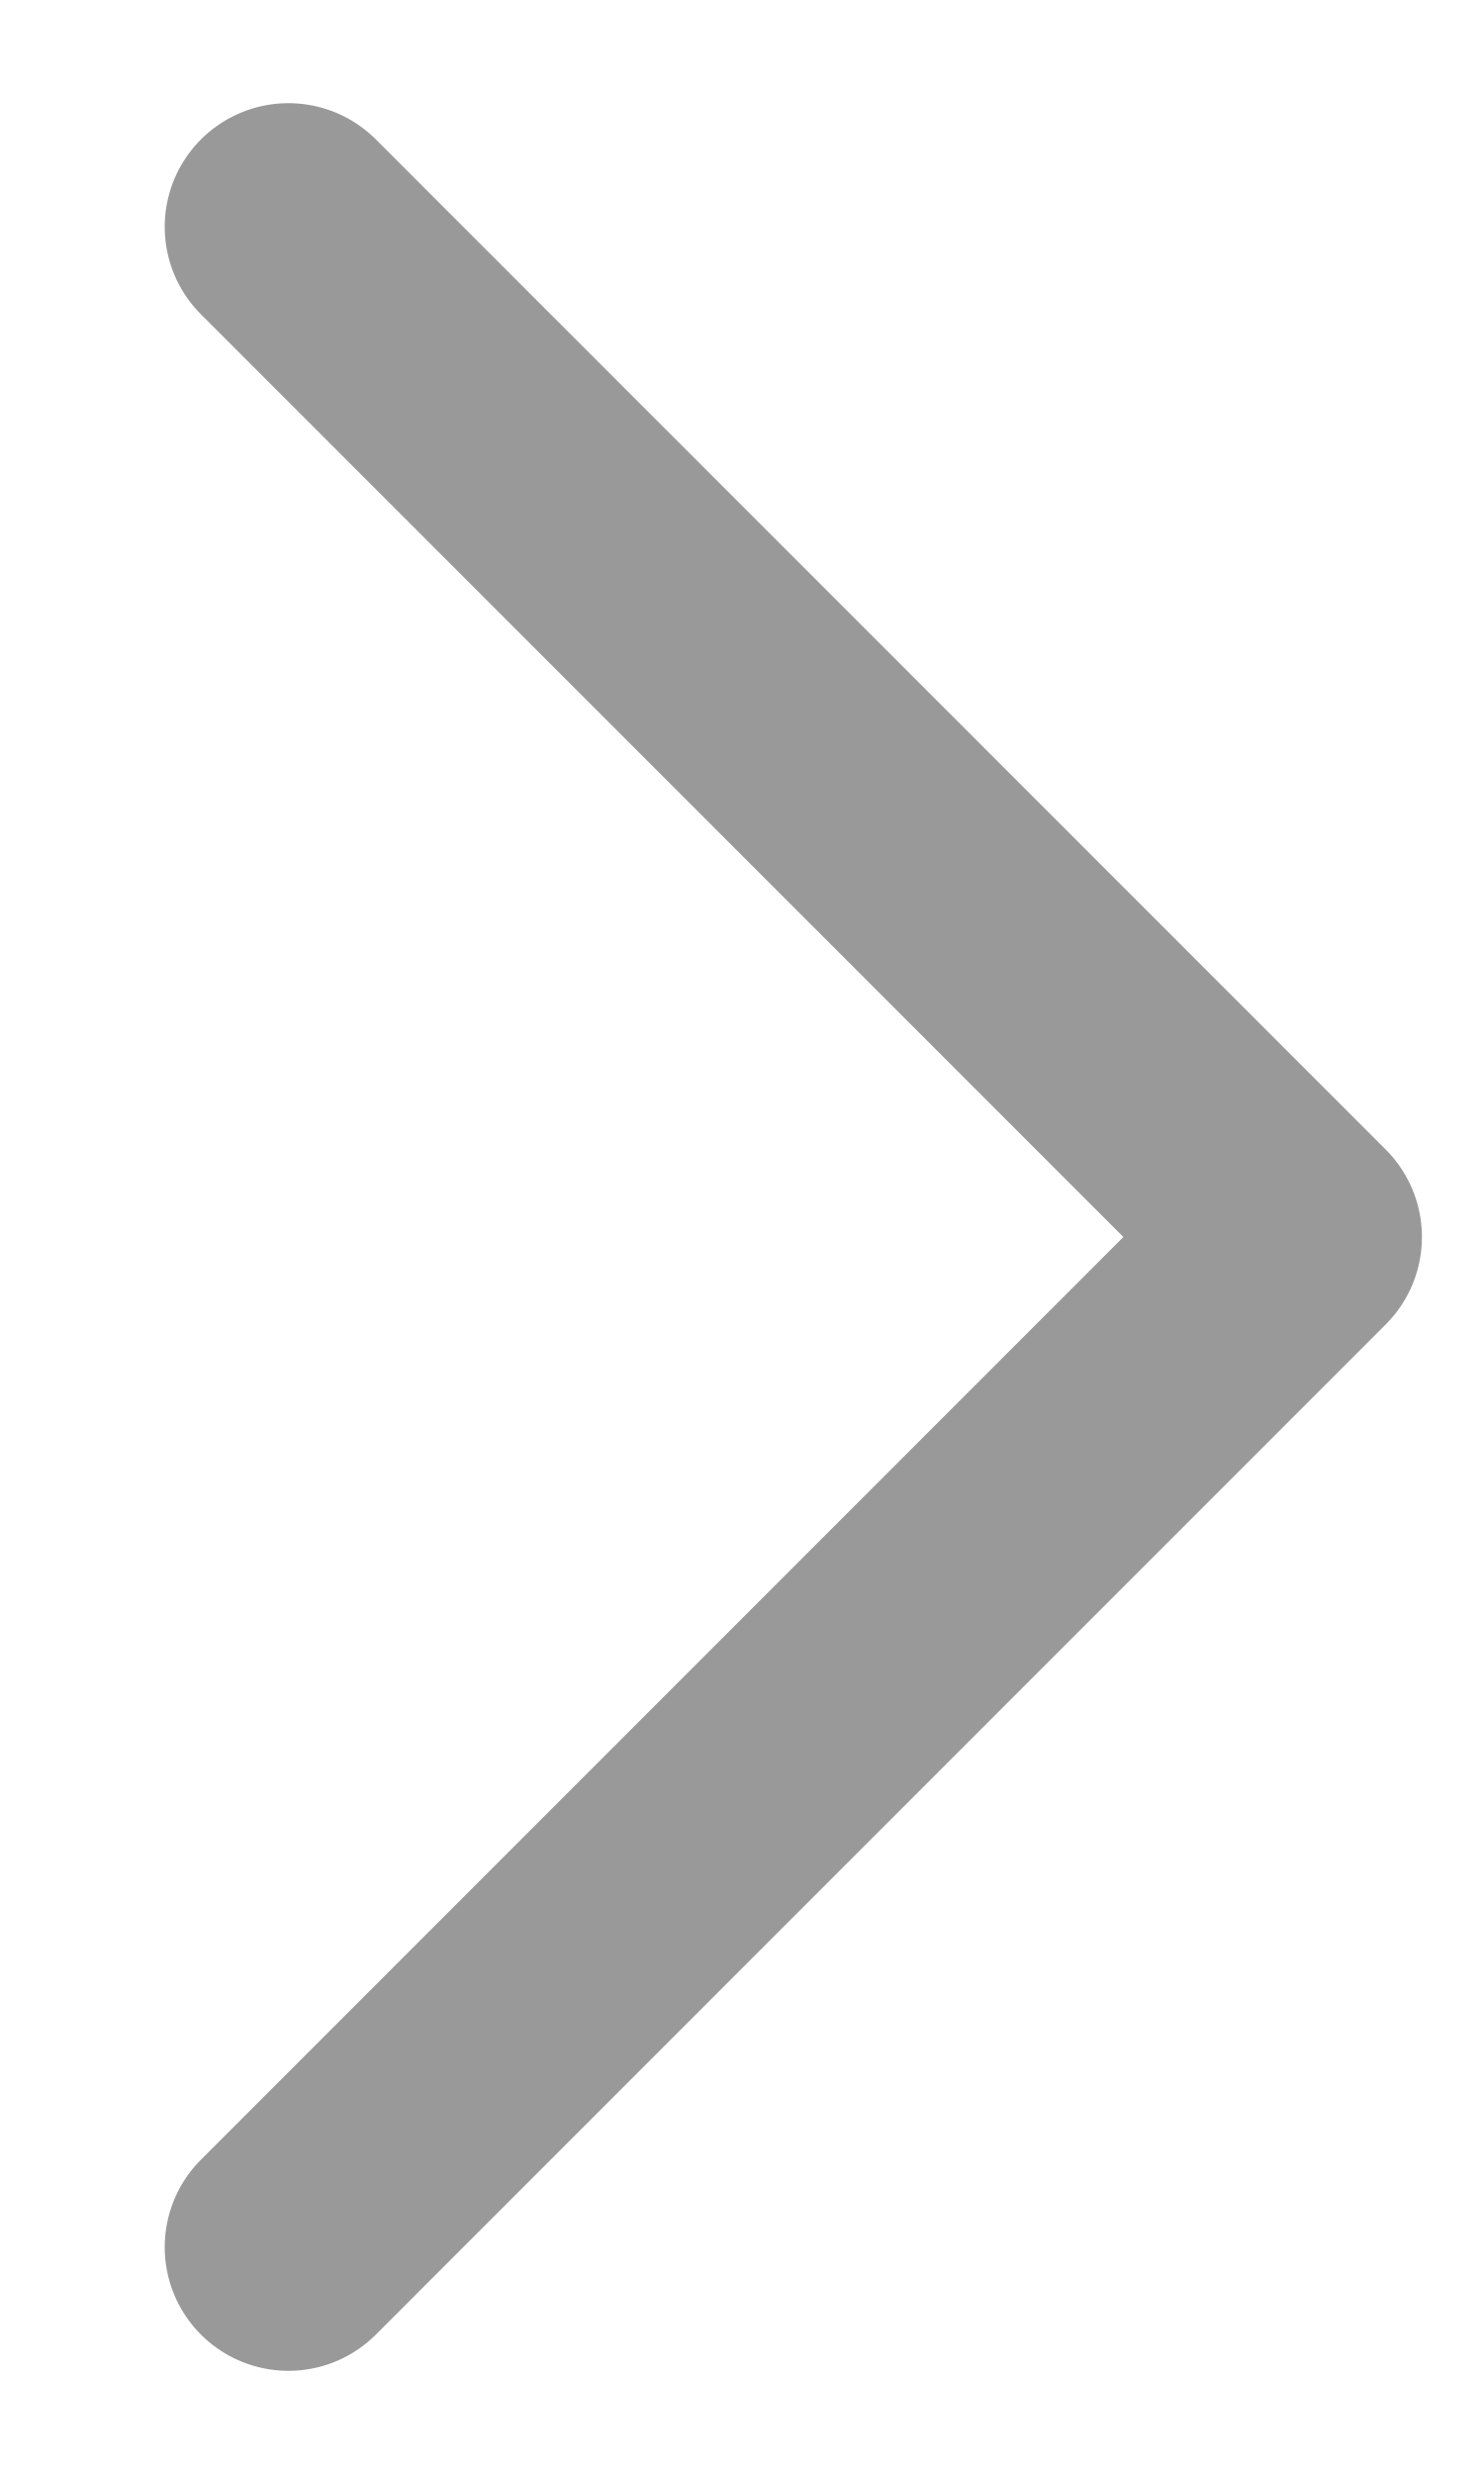
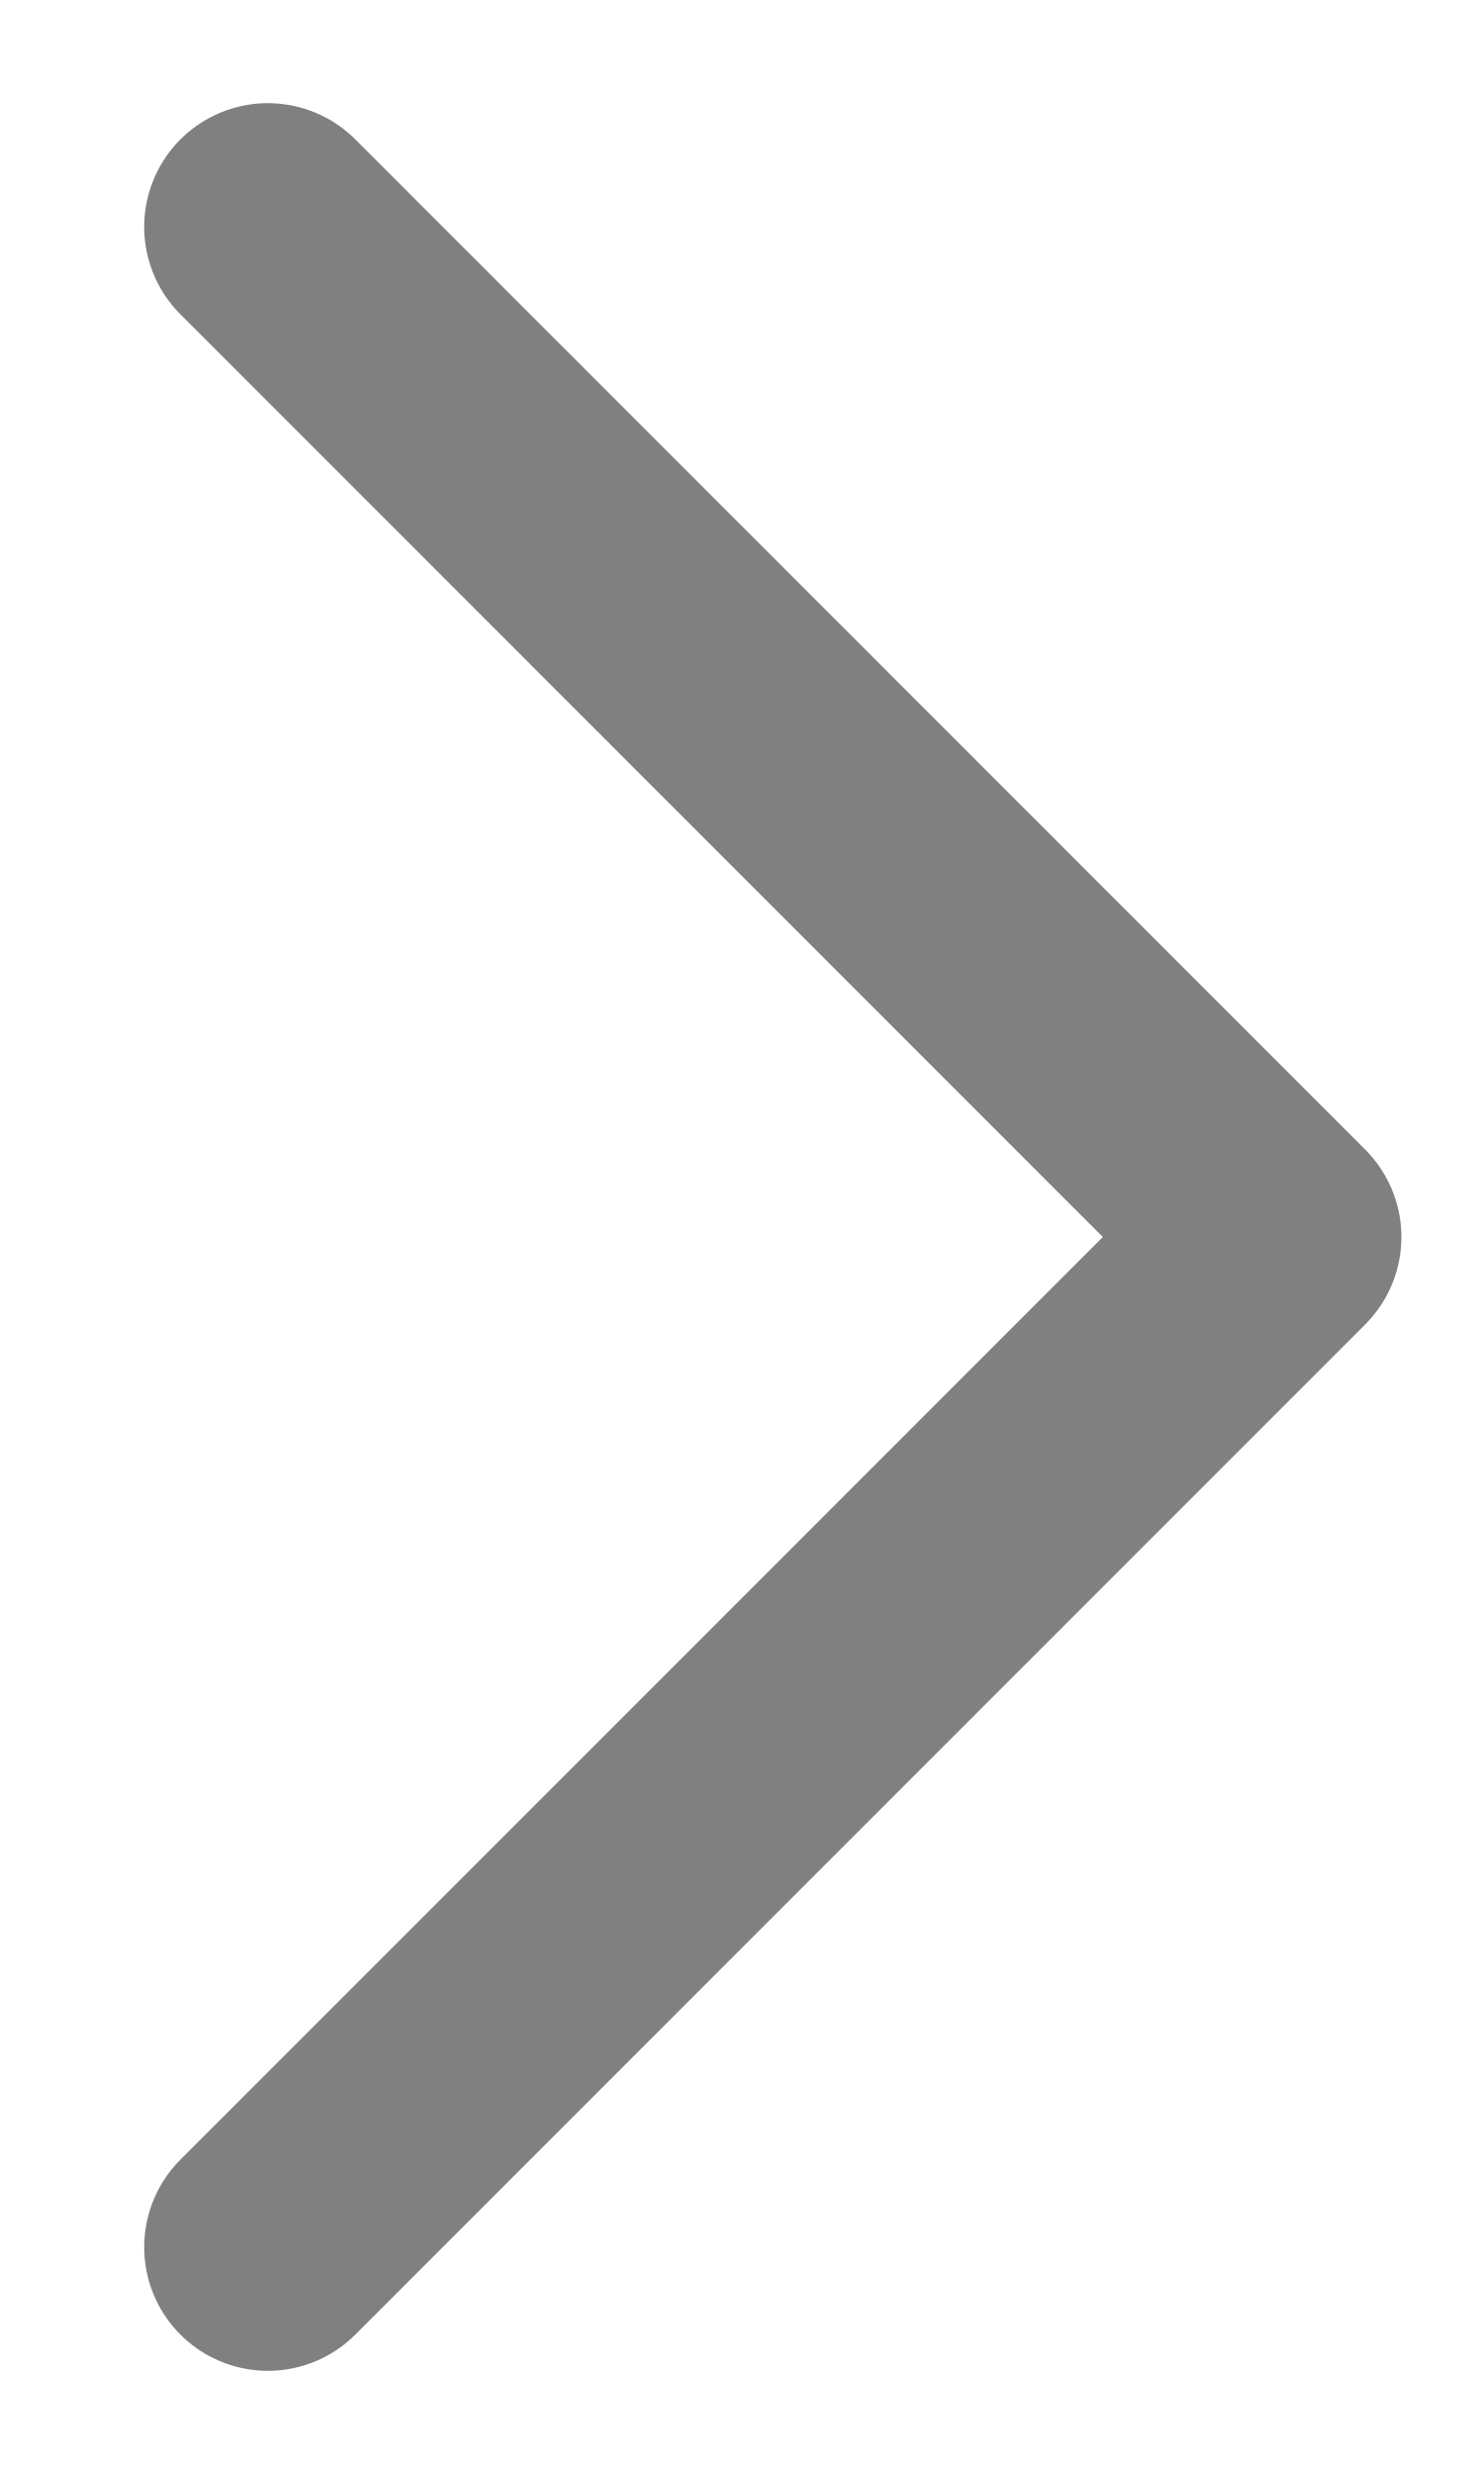
<svg xmlns="http://www.w3.org/2000/svg" width="6" height="10" viewBox="0 0 6 10" fill="none">
-   <path d="M1.166 0.917L5.249 5L1.166 9.083" stroke="#999999" stroke-linecap="round" stroke-linejoin="round" />
+   <path d="M1.083 0.917L5.166 5L1.083 9.083" stroke="#808080" stroke-linecap="round" stroke-linejoin="round" />
</svg>
